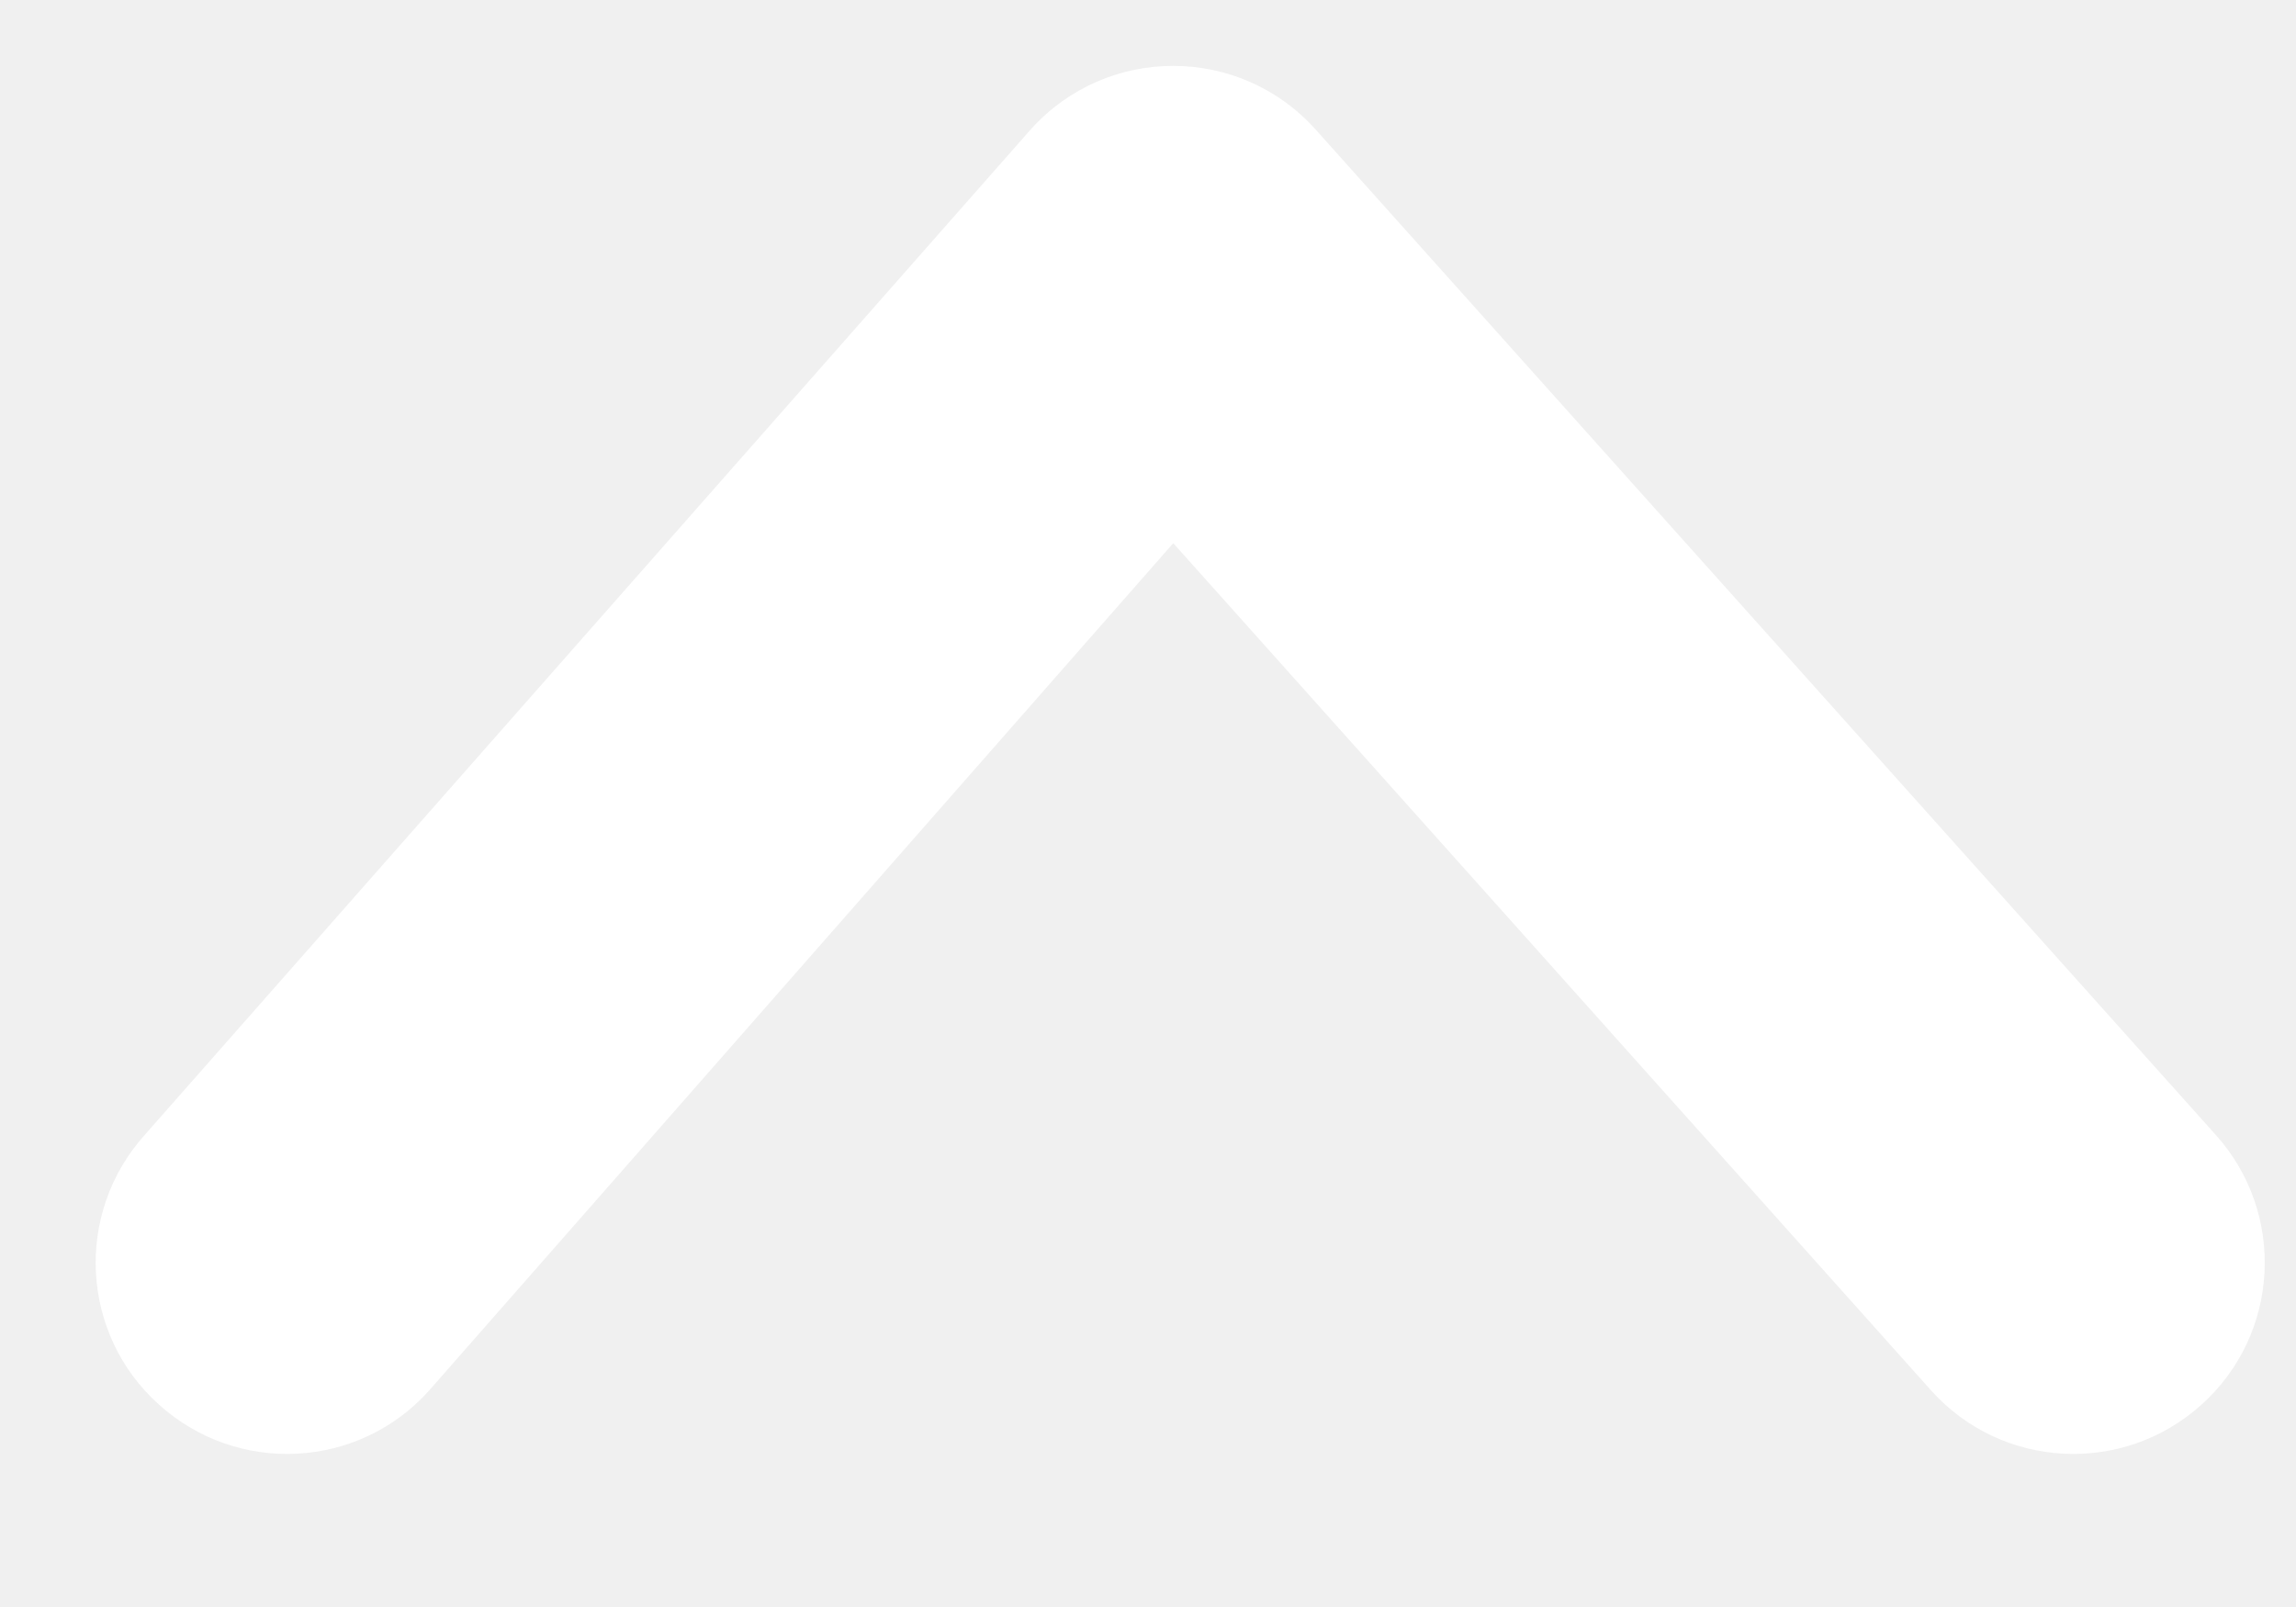
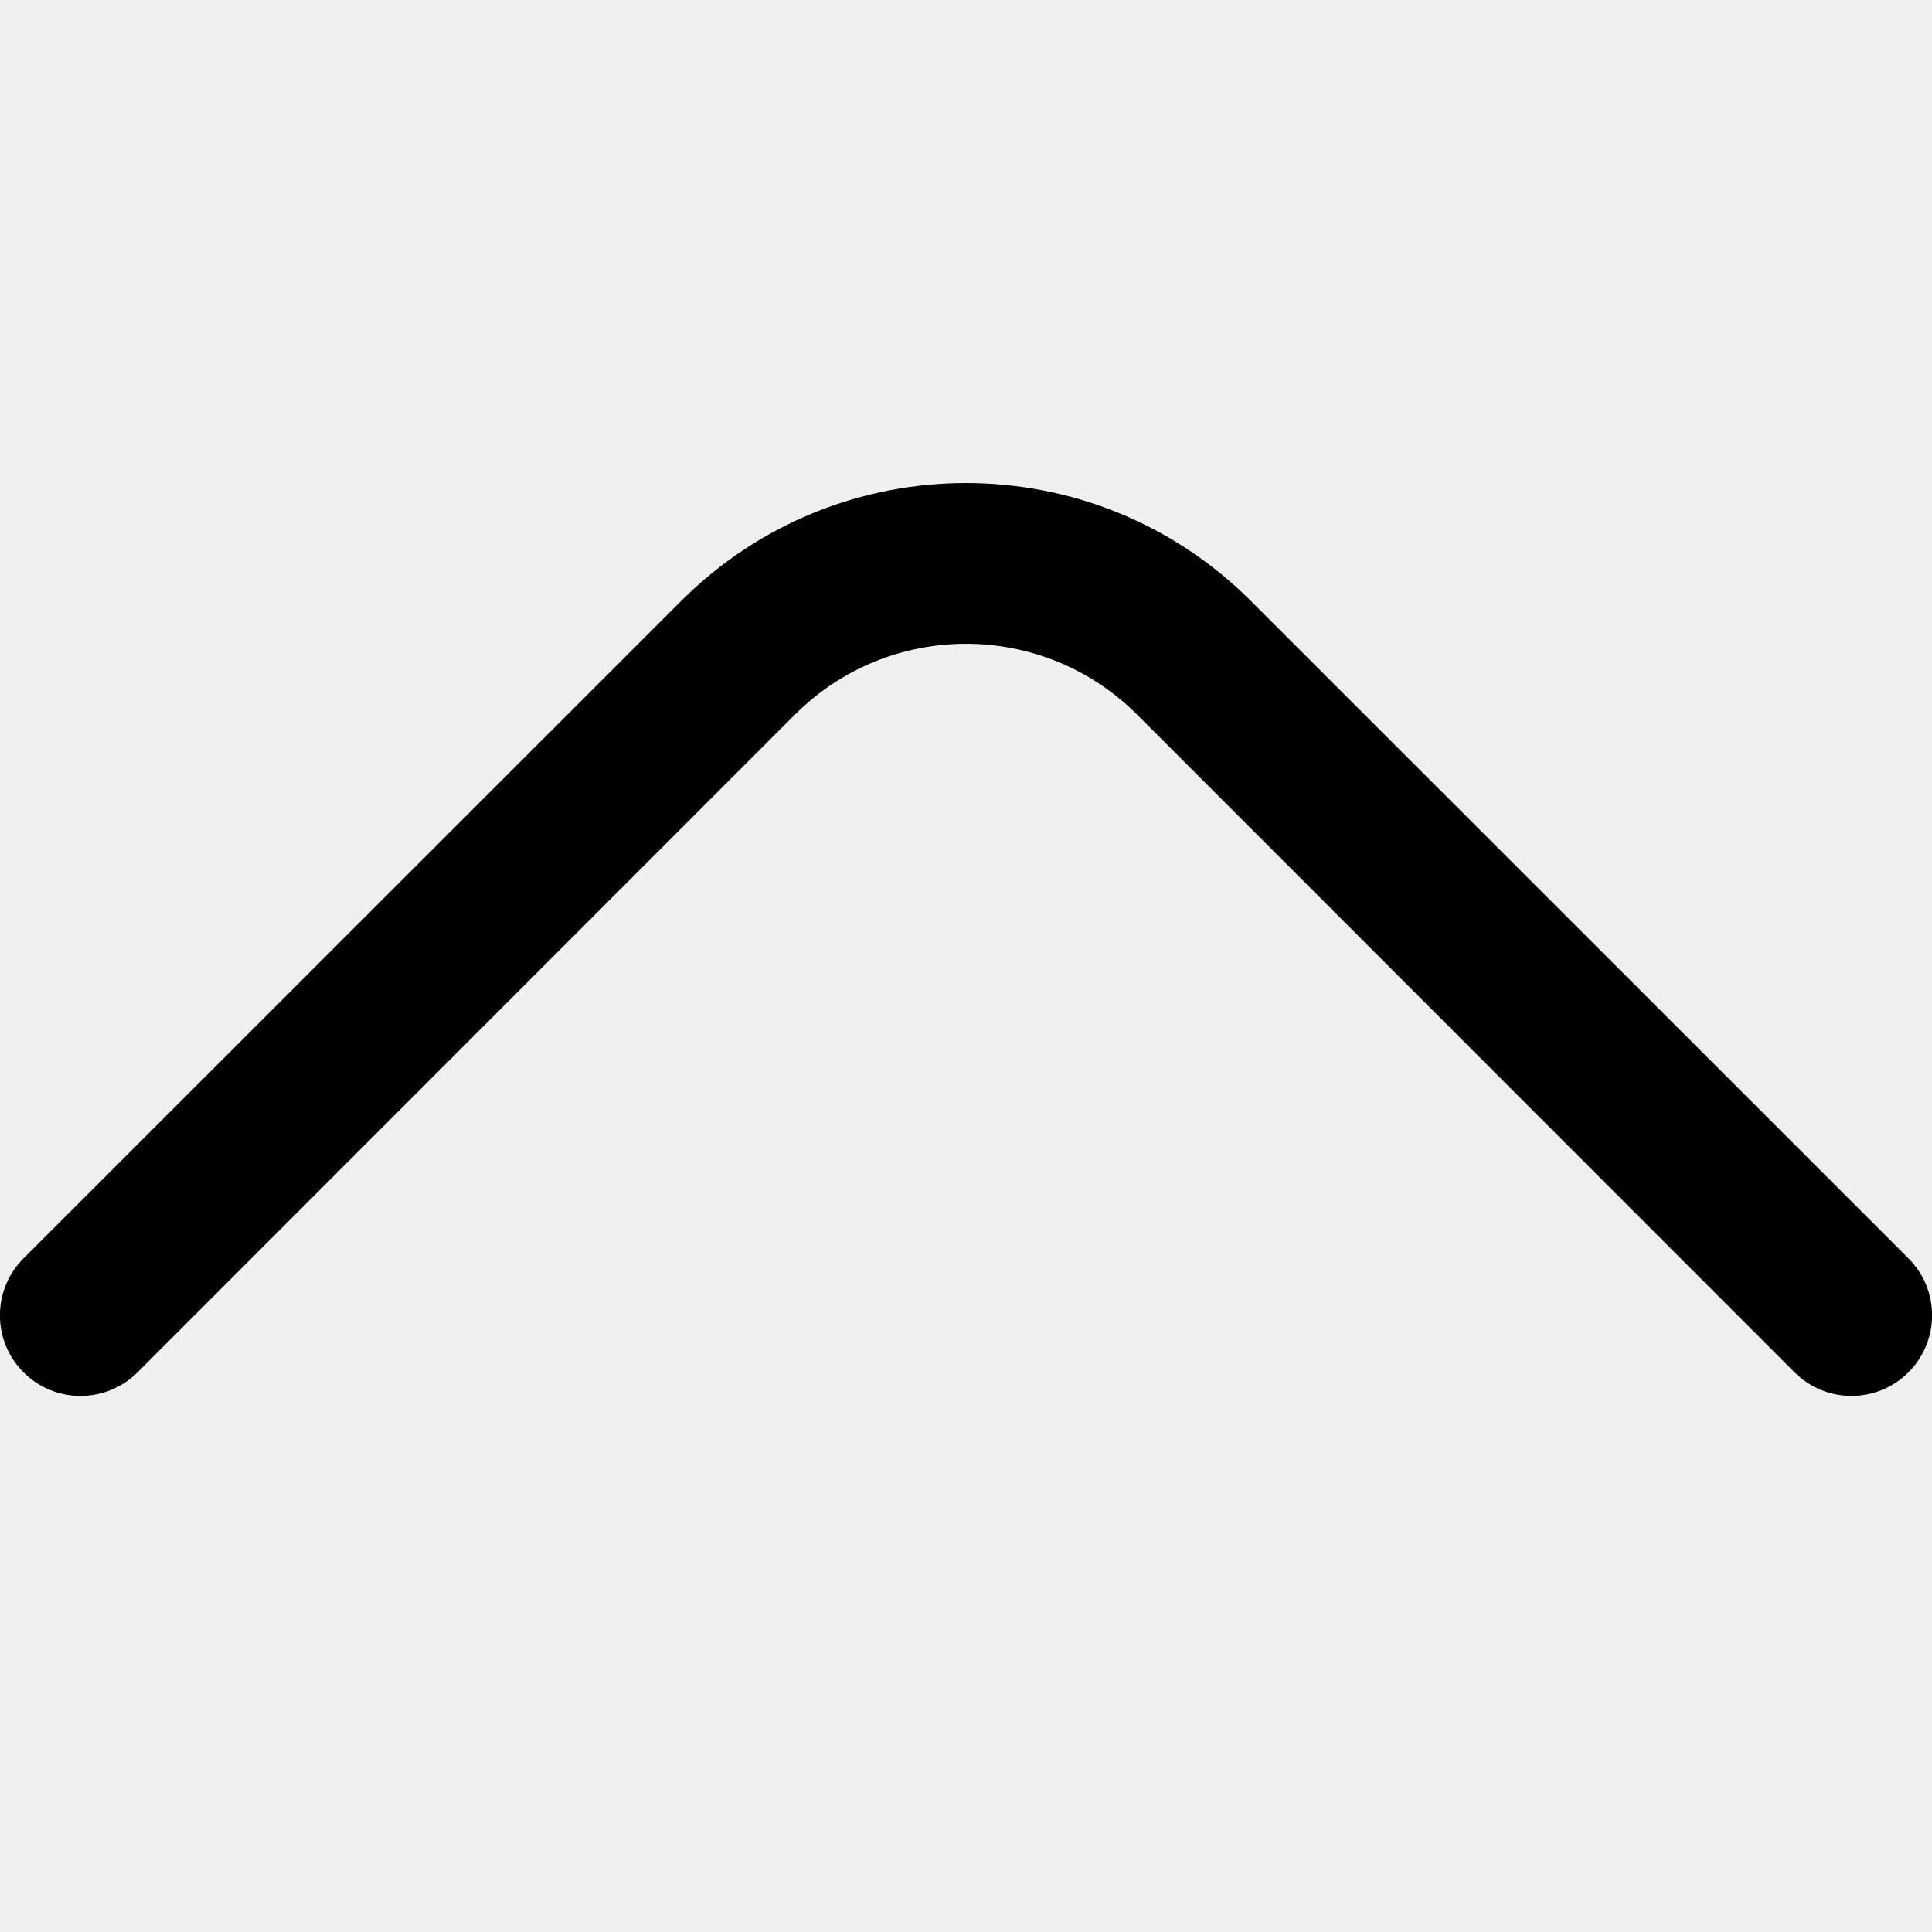
- <svg xmlns="http://www.w3.org/2000/svg" width="10" height="7" viewBox="0 0 10 7" fill="none">
-   <path fill-rule="evenodd" clip-rule="evenodd" d="M8.411 6.057C8.719 6.4 9.246 6.427 9.588 6.119C9.93 5.812 9.958 5.285 9.65 4.943L5.729 0.563C5.398 0.195 4.821 0.195 4.49 0.563L0.631 4.943C0.323 5.285 0.35 5.812 0.693 6.119C1.035 6.427 1.562 6.4 1.869 6.057L5.11 2.366L8.411 6.057Z" fill="white" />
+ <svg xmlns="http://www.w3.org/2000/svg" width="32" height="32" viewBox="0 0 32 32">
+   <g transform="translate(-150 -319)">
+     <rect width="32" height="32" transform="translate(150 319)" fill="none" />
+     <path d="M31.609,19.5,20.715,8.608a6.677,6.677,0,0,0-9.429,0L.391,19.5A1.333,1.333,0,1,0,2.276,21.39l10.895-10.9a4.011,4.011,0,0,1,5.659,0l10.895,10.9A1.333,1.333,0,1,0,31.609,19.5Z" transform="translate(150 320.341)" />
+   </g>
</svg>
